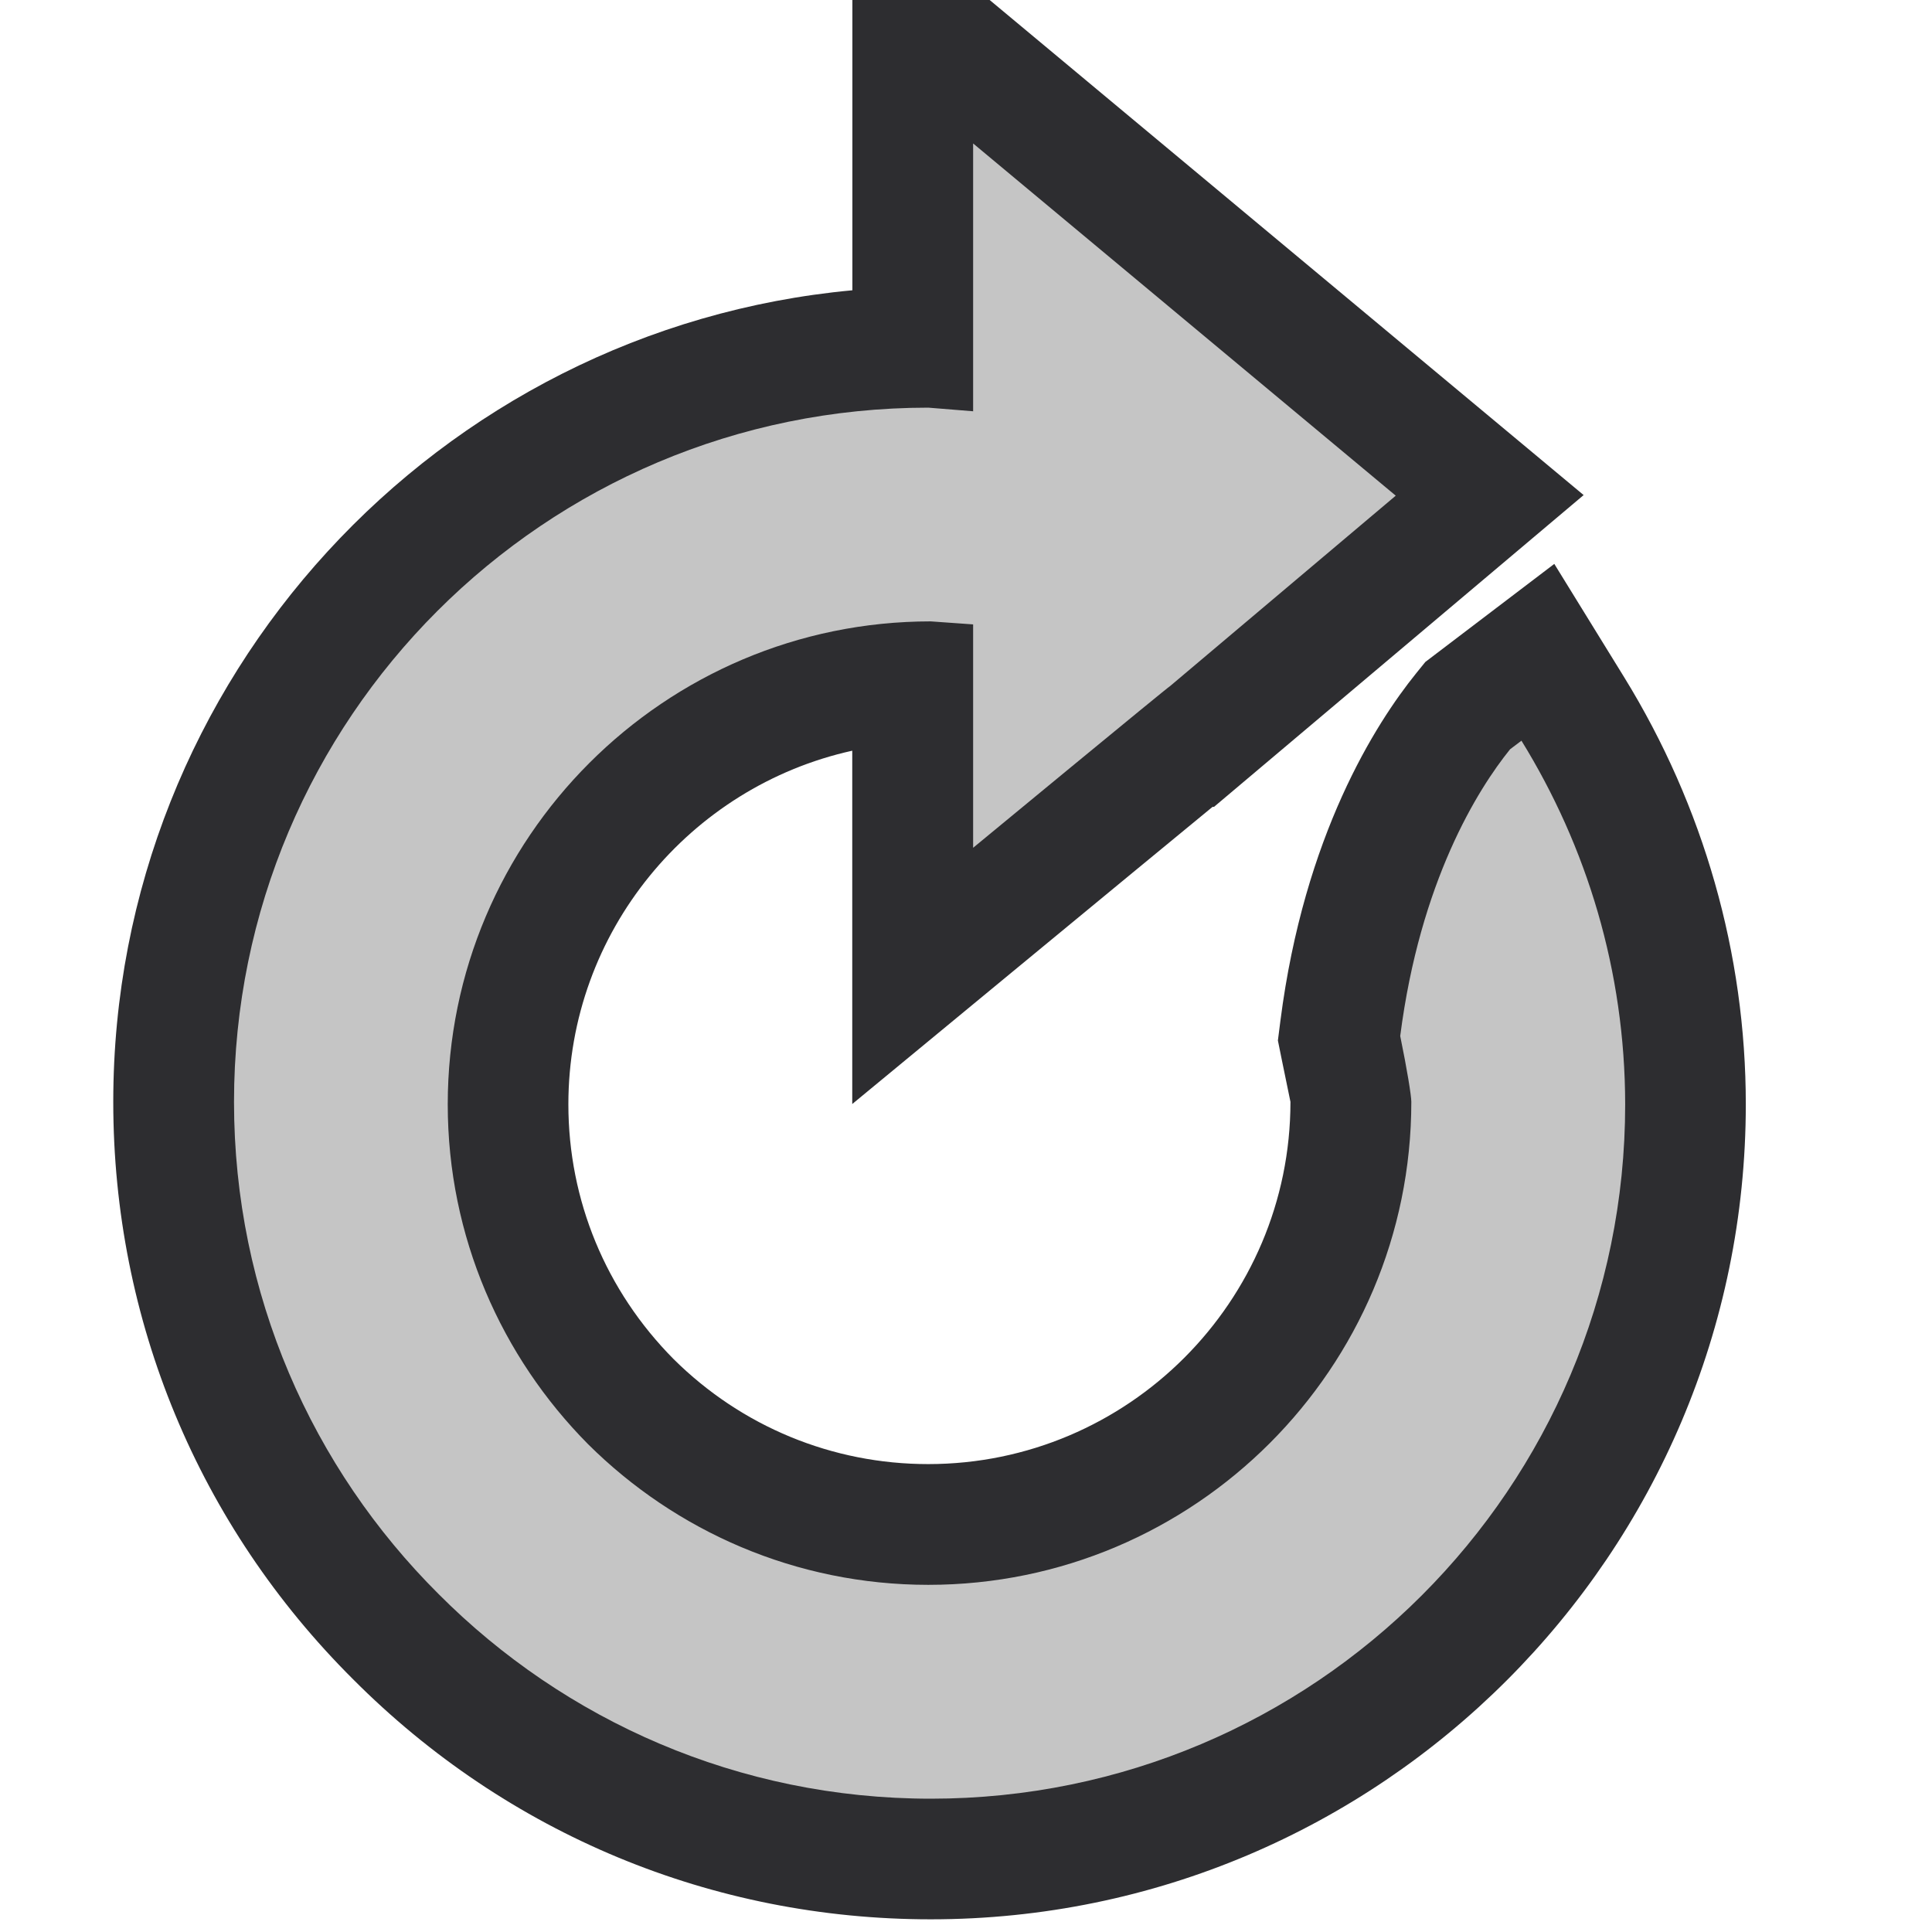
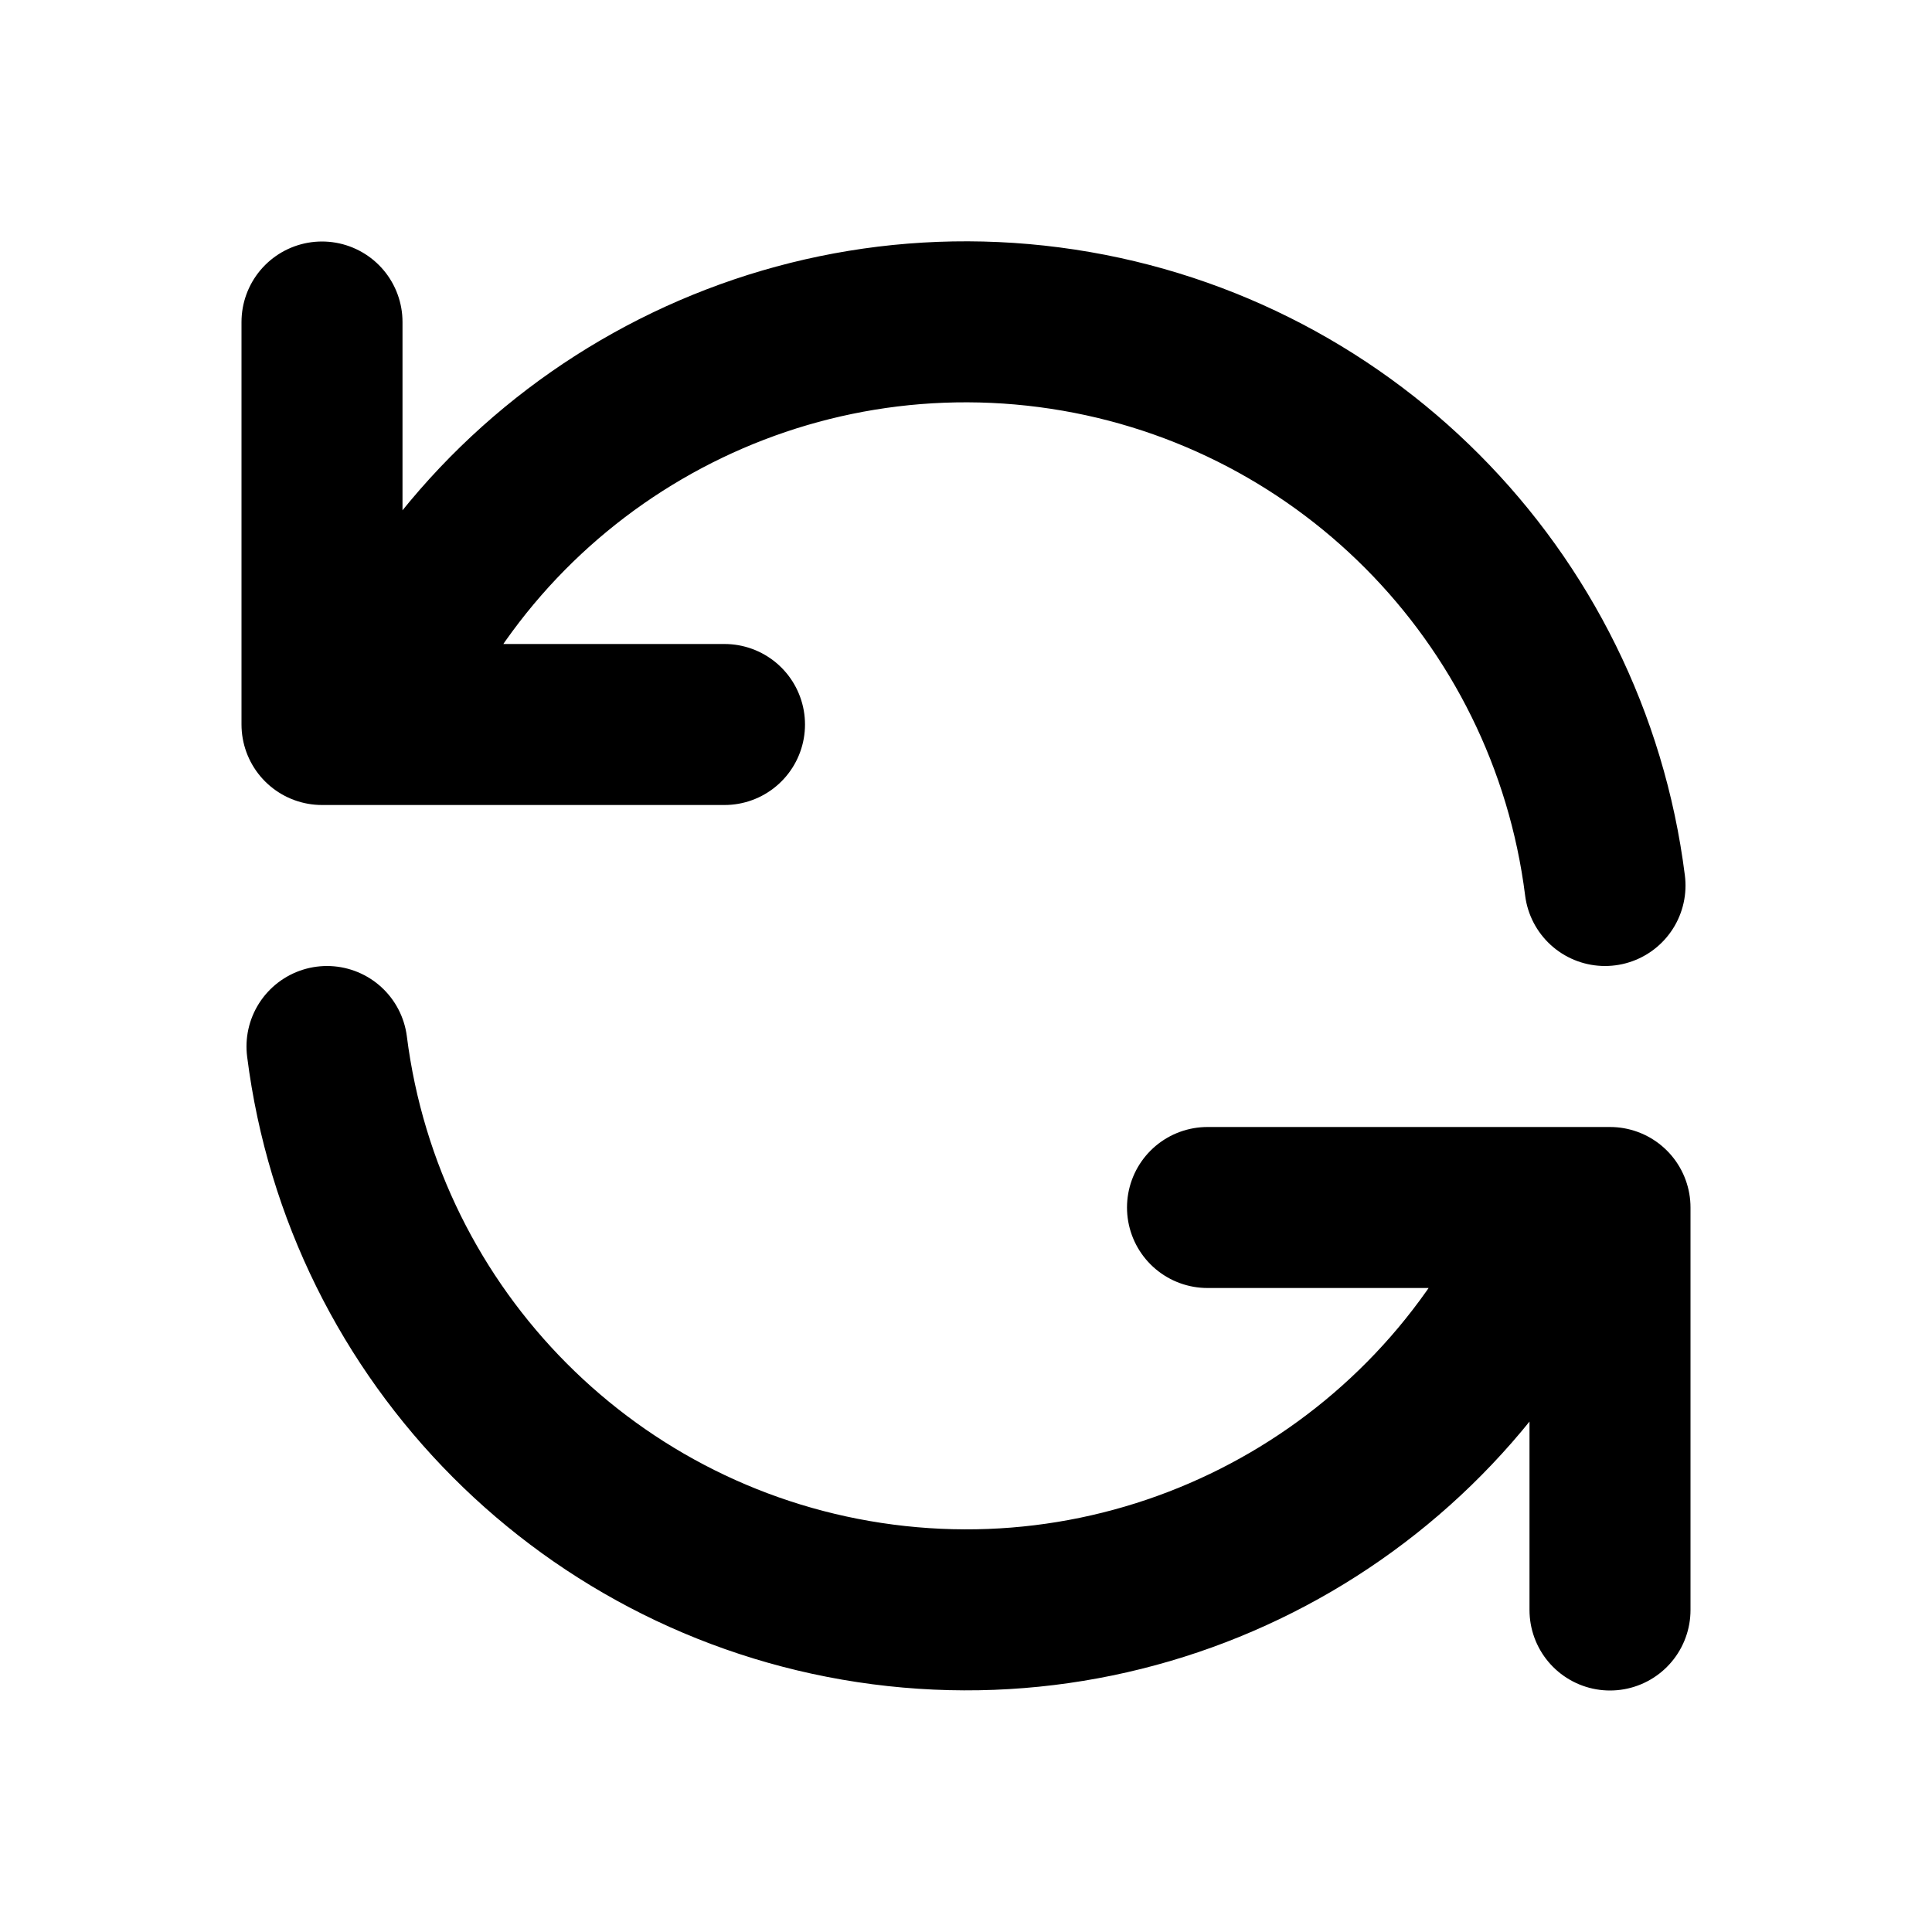
- <svg xmlns="http://www.w3.org/2000/svg" width="16" height="16">
-   <path d="M13.451 5.609l-.579-.939-1.068.812-.076.094c-.335.415-.927 1.341-1.124 2.876l-.021.165.033.163.071.345c0 1.654-1.346 3-3 3-.795 0-1.545-.311-2.107-.868-.563-.567-.873-1.317-.873-2.111 0-1.431 1.007-2.632 2.351-2.929v2.926s2.528-2.087 2.984-2.461h.012l3.061-2.582-4.919-4.1h-1.137v2.404c-3.429.318-6.121 3.211-6.121 6.721 0 1.809.707 3.508 1.986 4.782 1.277 1.282 2.976 1.988 4.784 1.988 3.722 0 6.75-3.028 6.75-6.75 0-1.245-.349-2.468-1.007-3.536z" fill="#2D2D30" />
-   <path d="M12.6 6.134l-.094.071c-.269.333-.746 1.096-.91 2.375.057.277.092.495.092.545 0 2.206-1.794 4-4 4-1.098 0-2.093-.445-2.817-1.164-.718-.724-1.163-1.718-1.163-2.815 0-2.206 1.794-4 4-4l.351.025v1.85s1.626-1.342 1.631-1.339l1.869-1.577-3.5-2.917v2.218l-.371-.03c-3.176 0-5.75 2.574-5.75 5.75 0 1.593.648 3.034 1.695 4.076 1.042 1.046 2.482 1.694 4.076 1.694 3.176 0 5.75-2.574 5.75-5.75-.001-1.106-.318-2.135-.859-3.012z" fill="#C5C5C5" />
+ <svg xmlns="http://www.w3.org/2000/svg" class="w-6 h-6" fill="none" stroke="currentColor" viewBox="0 0 24 24">
+   <path stroke-linecap="round" stroke-linejoin="round" stroke-width="2" d="M4 4v5h.582m15.356 2A8.001 8.001 0 004.582 9m0 0H9m11 11v-5h-.581m0 0a8.003 8.003 0 01-15.357-2m15.357 2H15" />
</svg>
